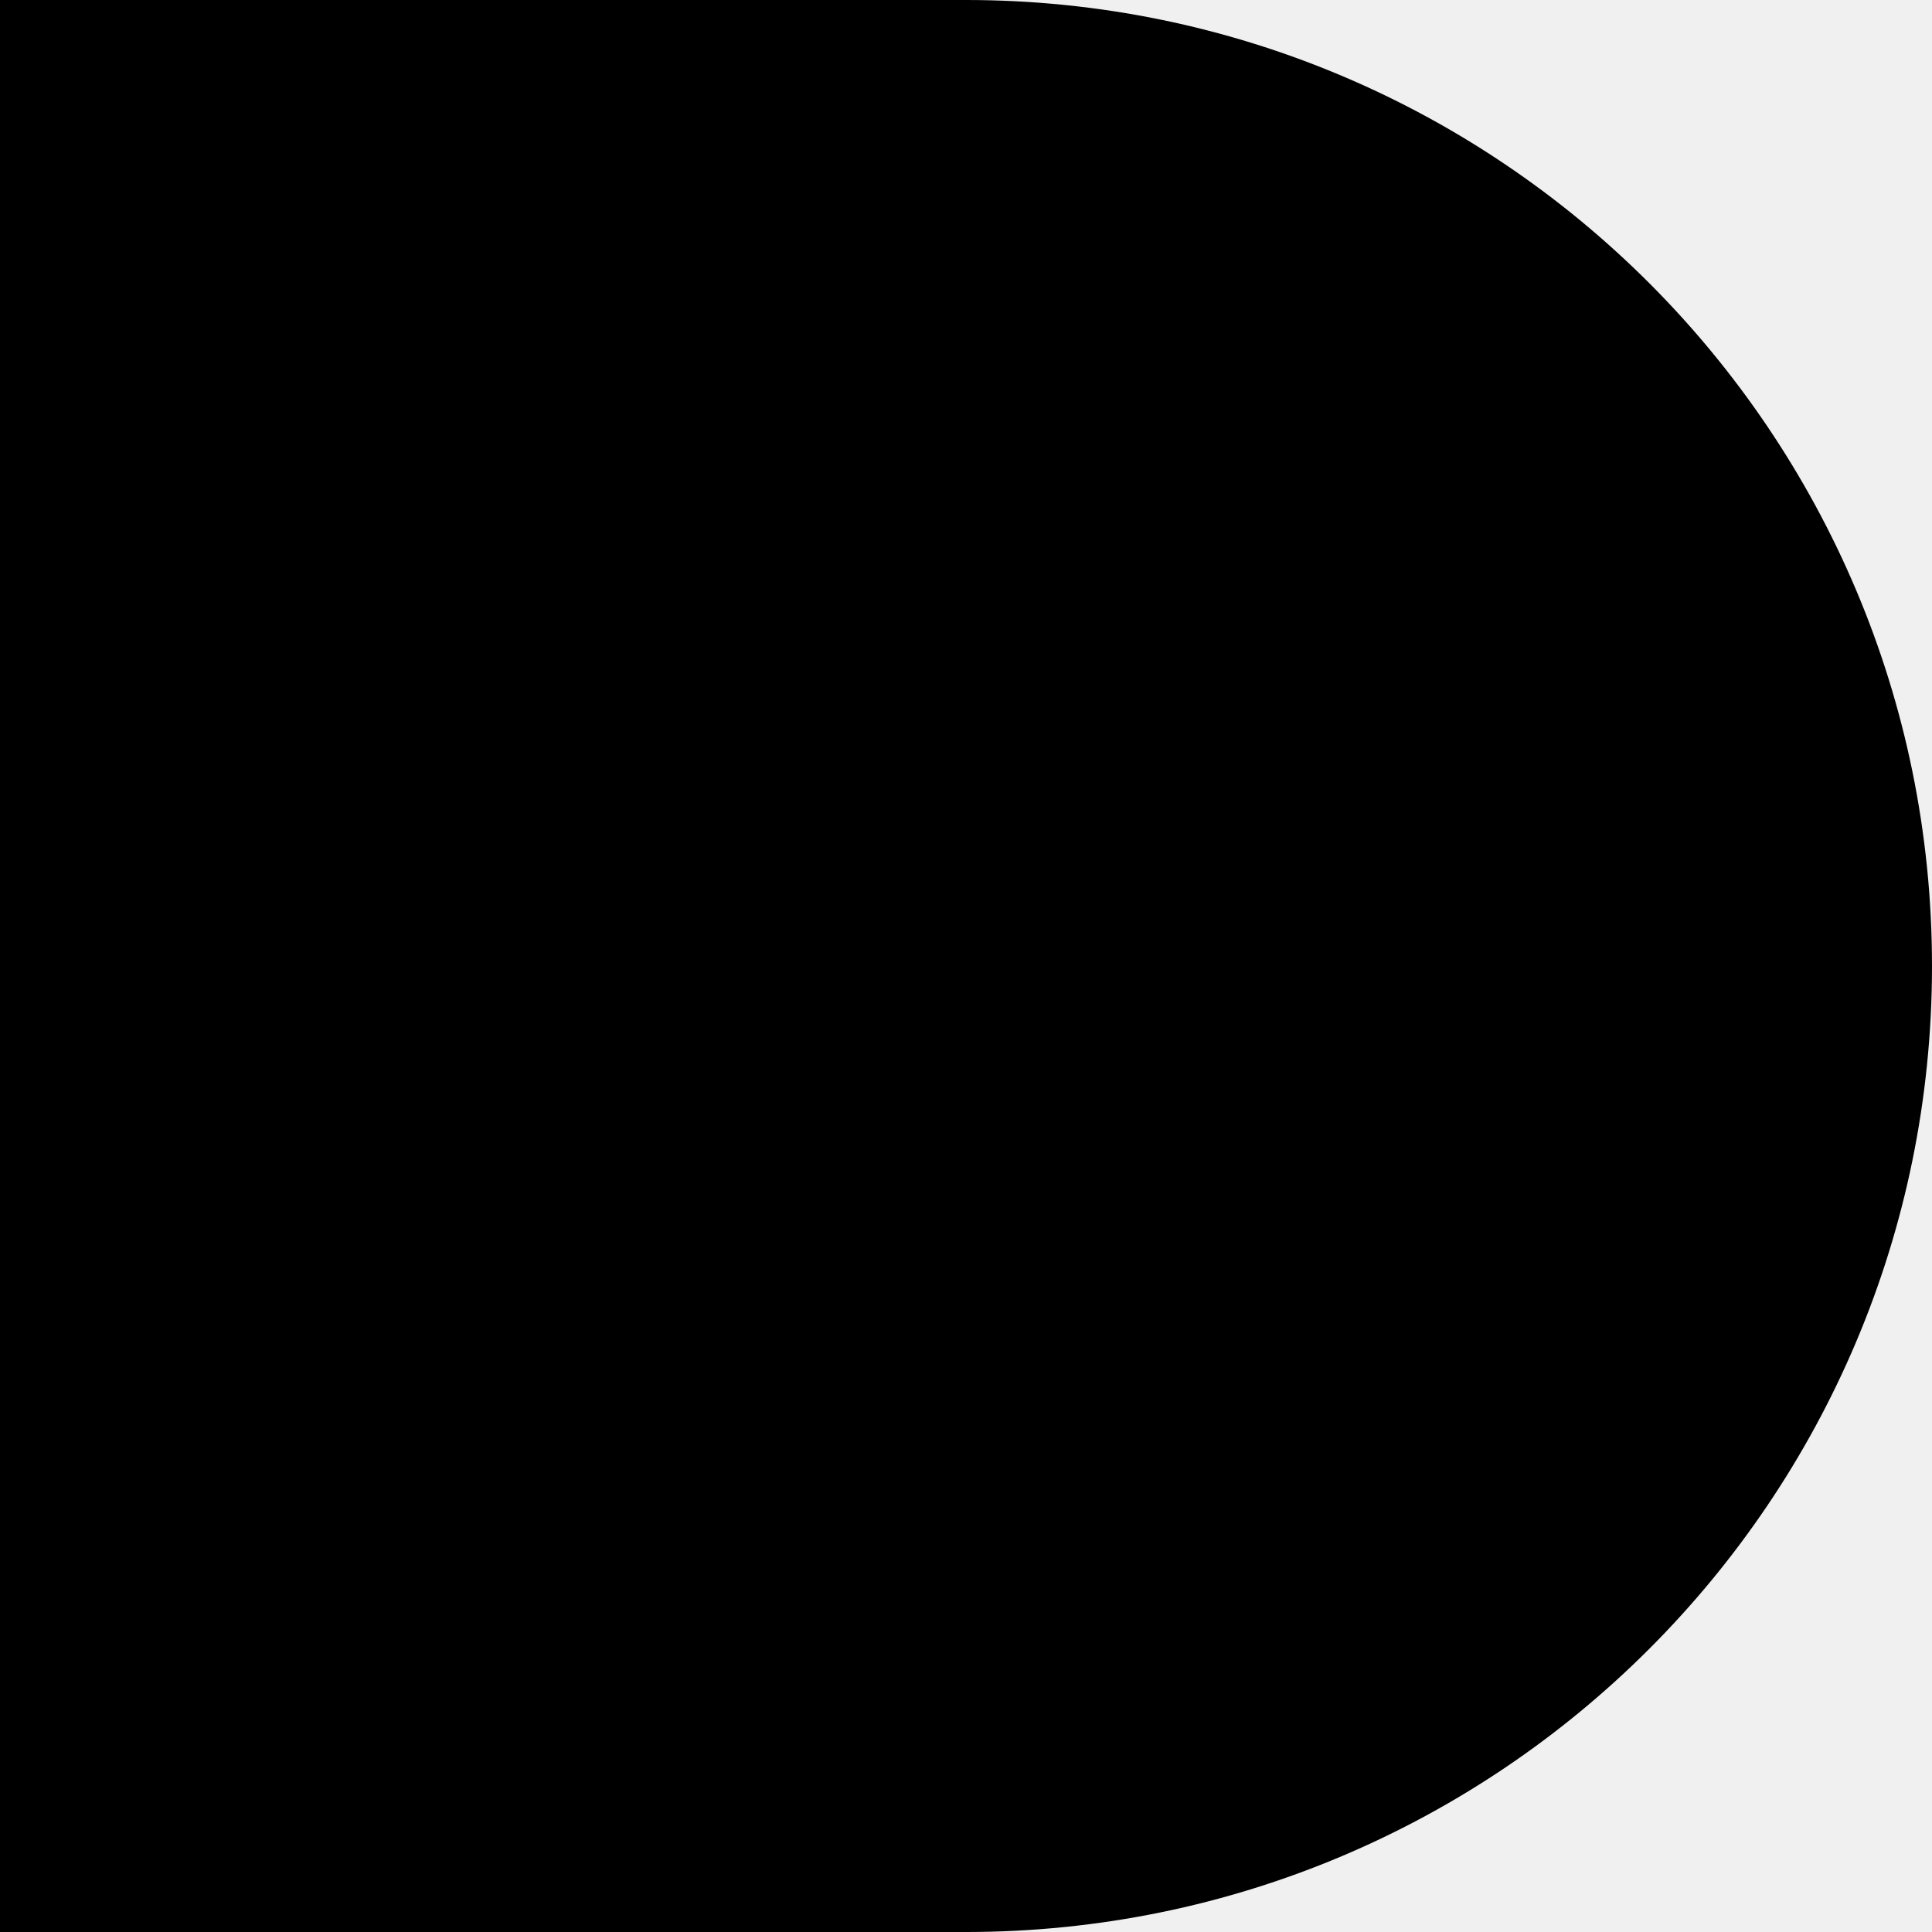
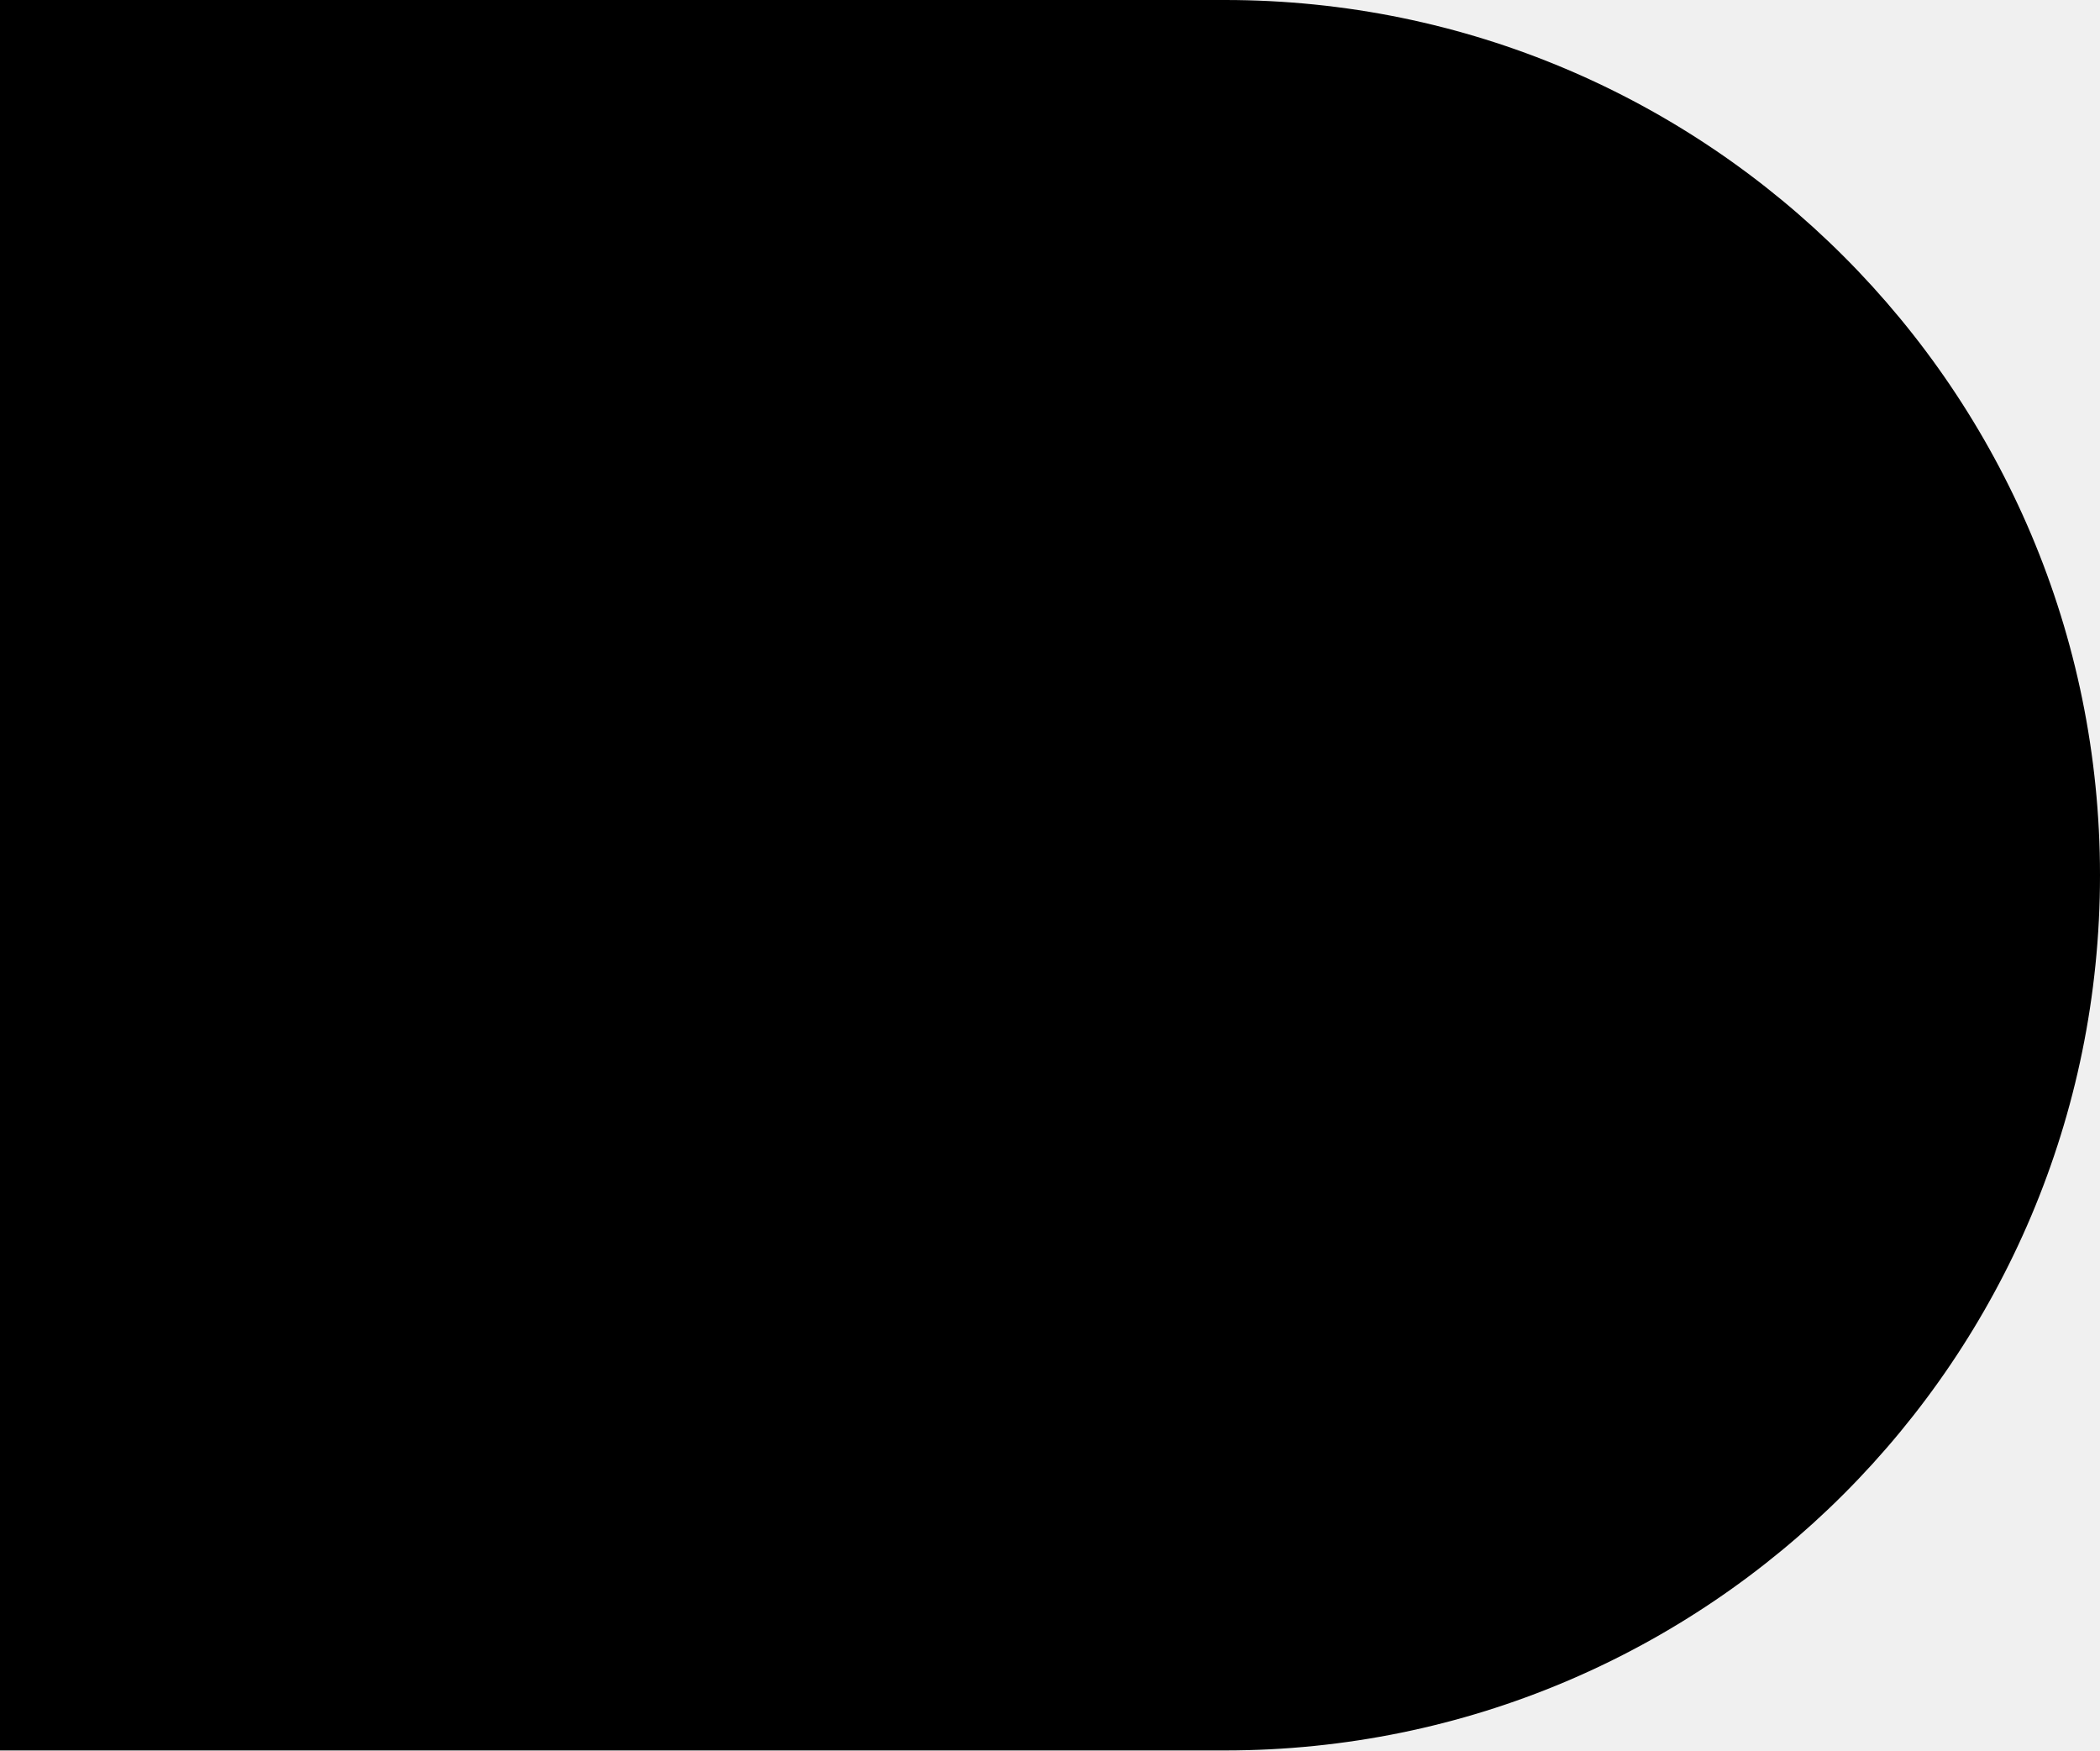
- <svg xmlns="http://www.w3.org/2000/svg" width="768" height="768" viewBox="0 0 768 768" fill="none">
-   <g clip-path="url(#clip0_119_6725)">
-     <rect width="768" height="768" fill="black" />
+ <svg xmlns="http://www.w3.org/2000/svg" width="768" height="640" viewBox="0 0 768 640" fill="none">
+   <g clip-path="url(#clip0_171_7870)">
+     <rect width="768" height="640" fill="black" />
  </g>
  <defs>
-     <clipPath id="clip0_119_6725">
-       <path d="M0 0H384C596.077 0 768 171.923 768 384C768 596.077 596.077 768 384 768H0V0Z" fill="white" />
+     <clipPath id="clip0_171_7870">
+       <path d="M0 0H448C624.731 0 768 143.269 768 320V320C768 496.731 624.731 640 448 640H0V0Z" fill="white" />
    </clipPath>
  </defs>
</svg>
